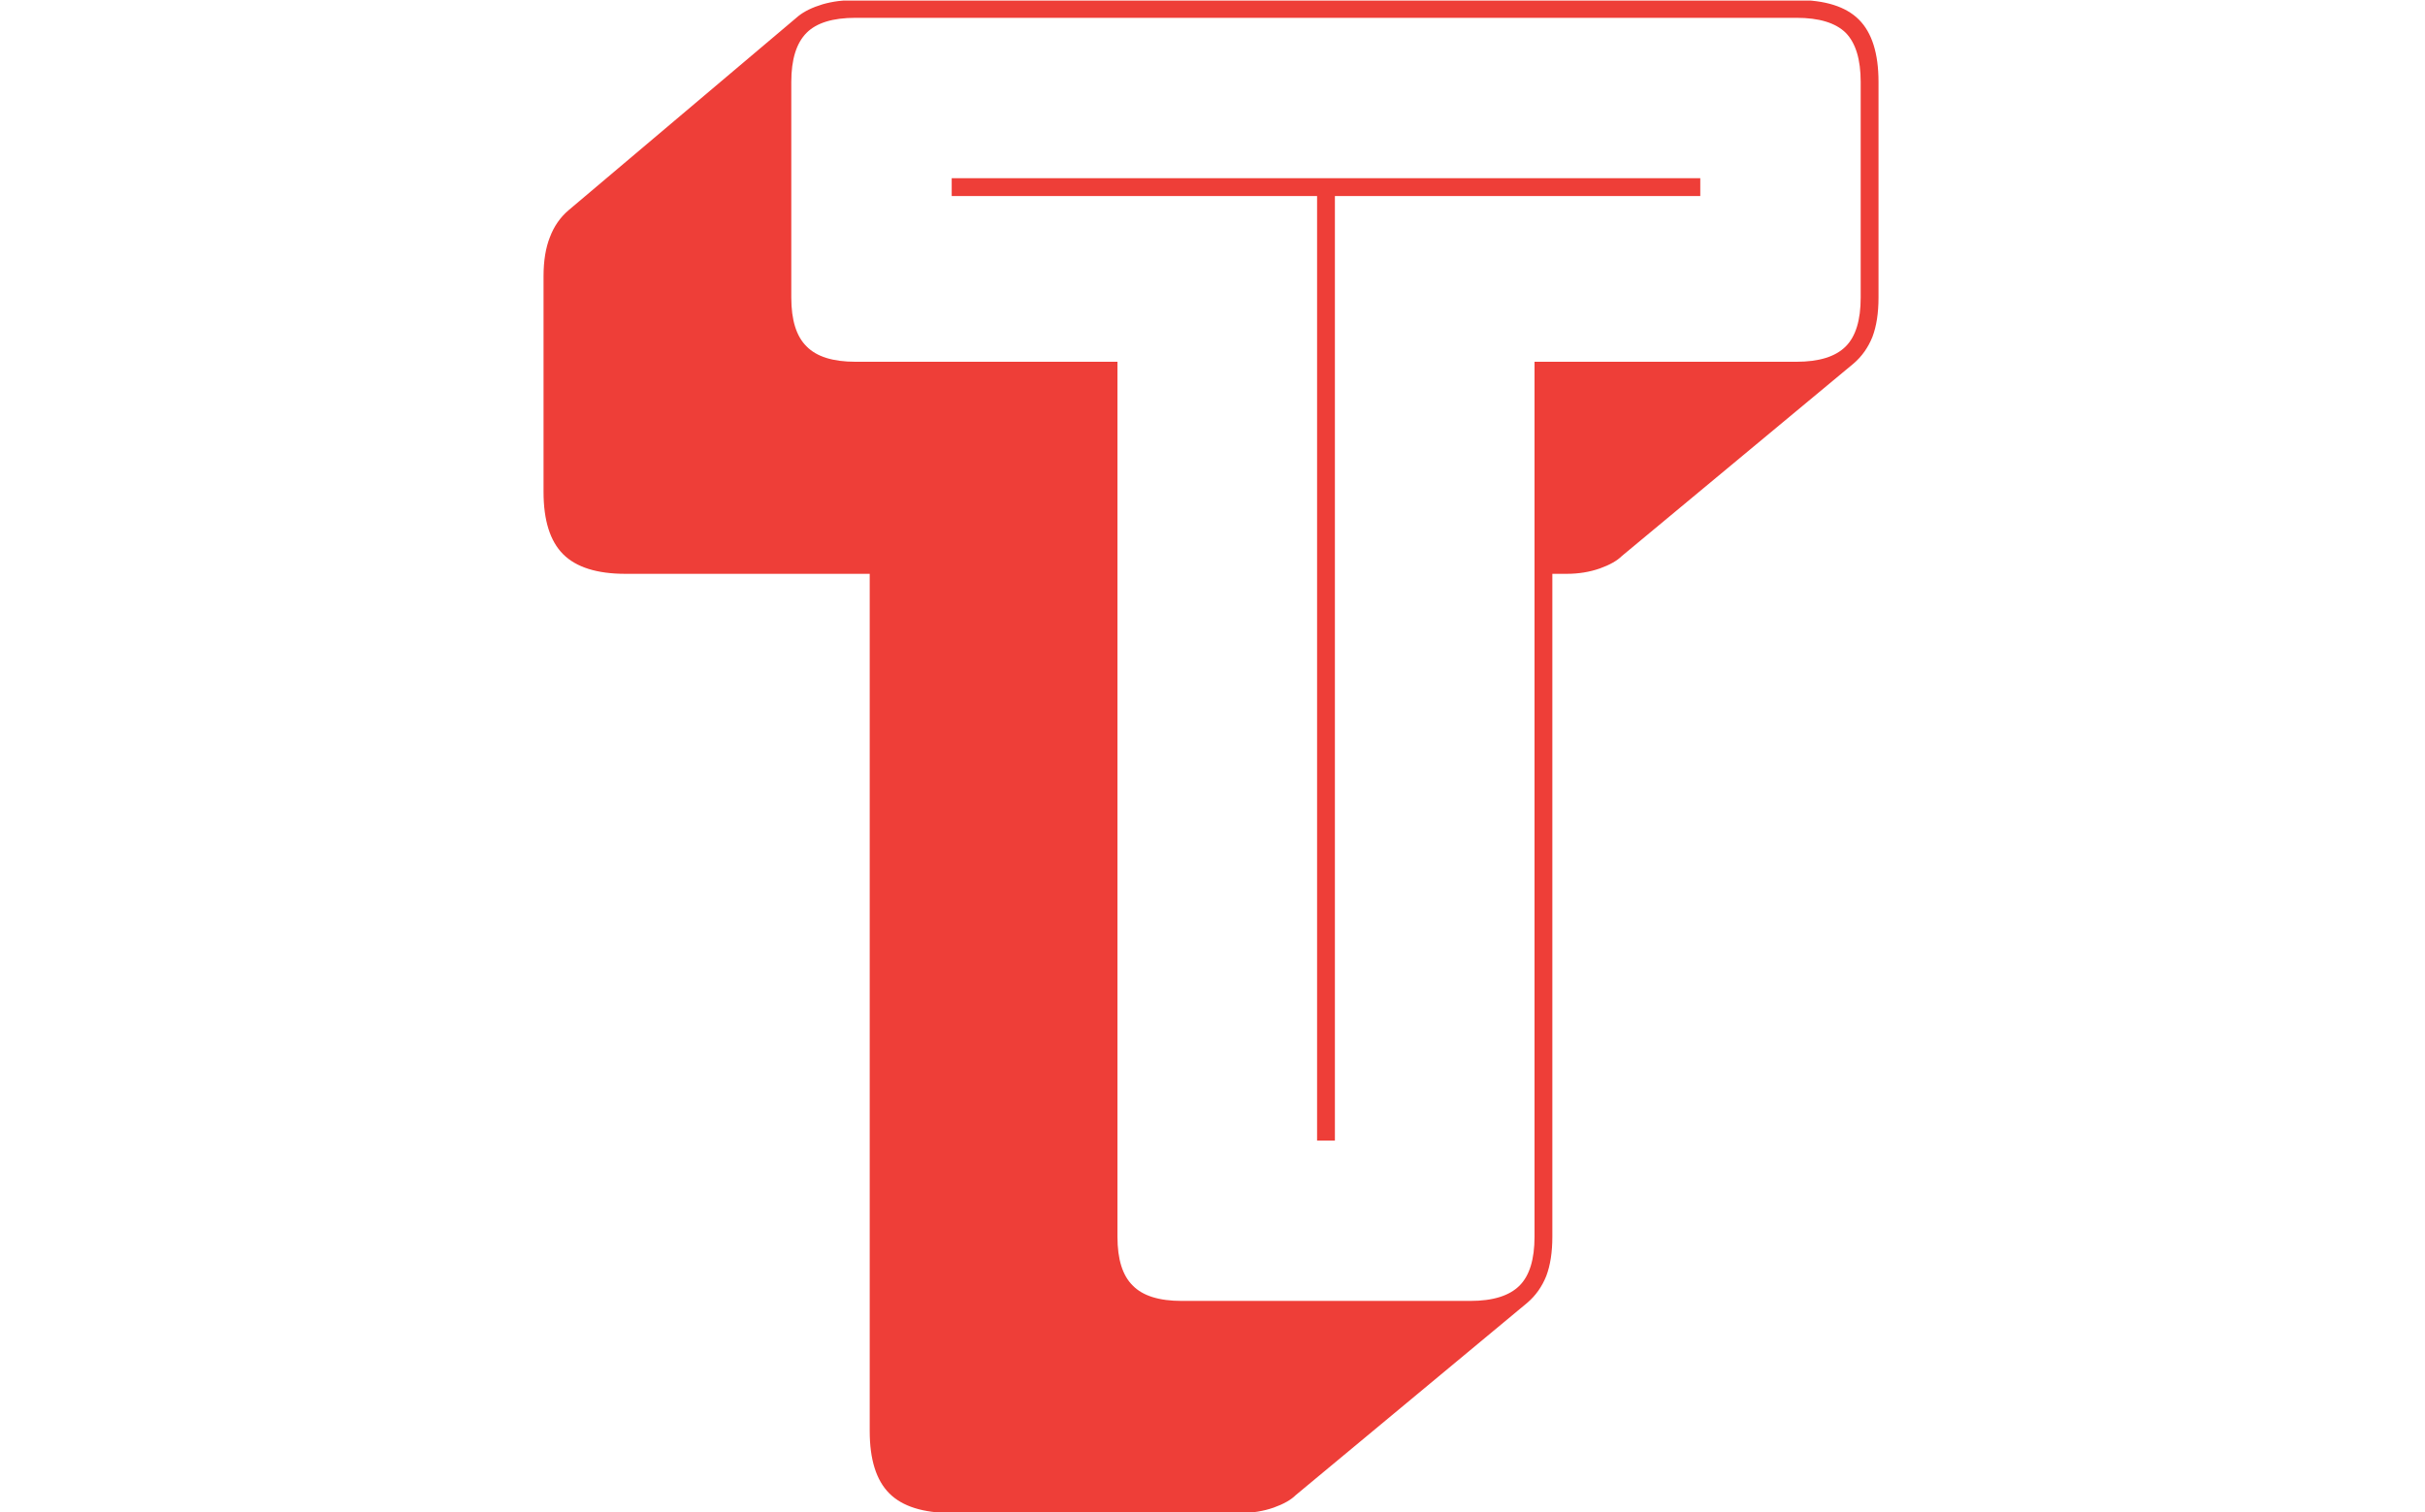
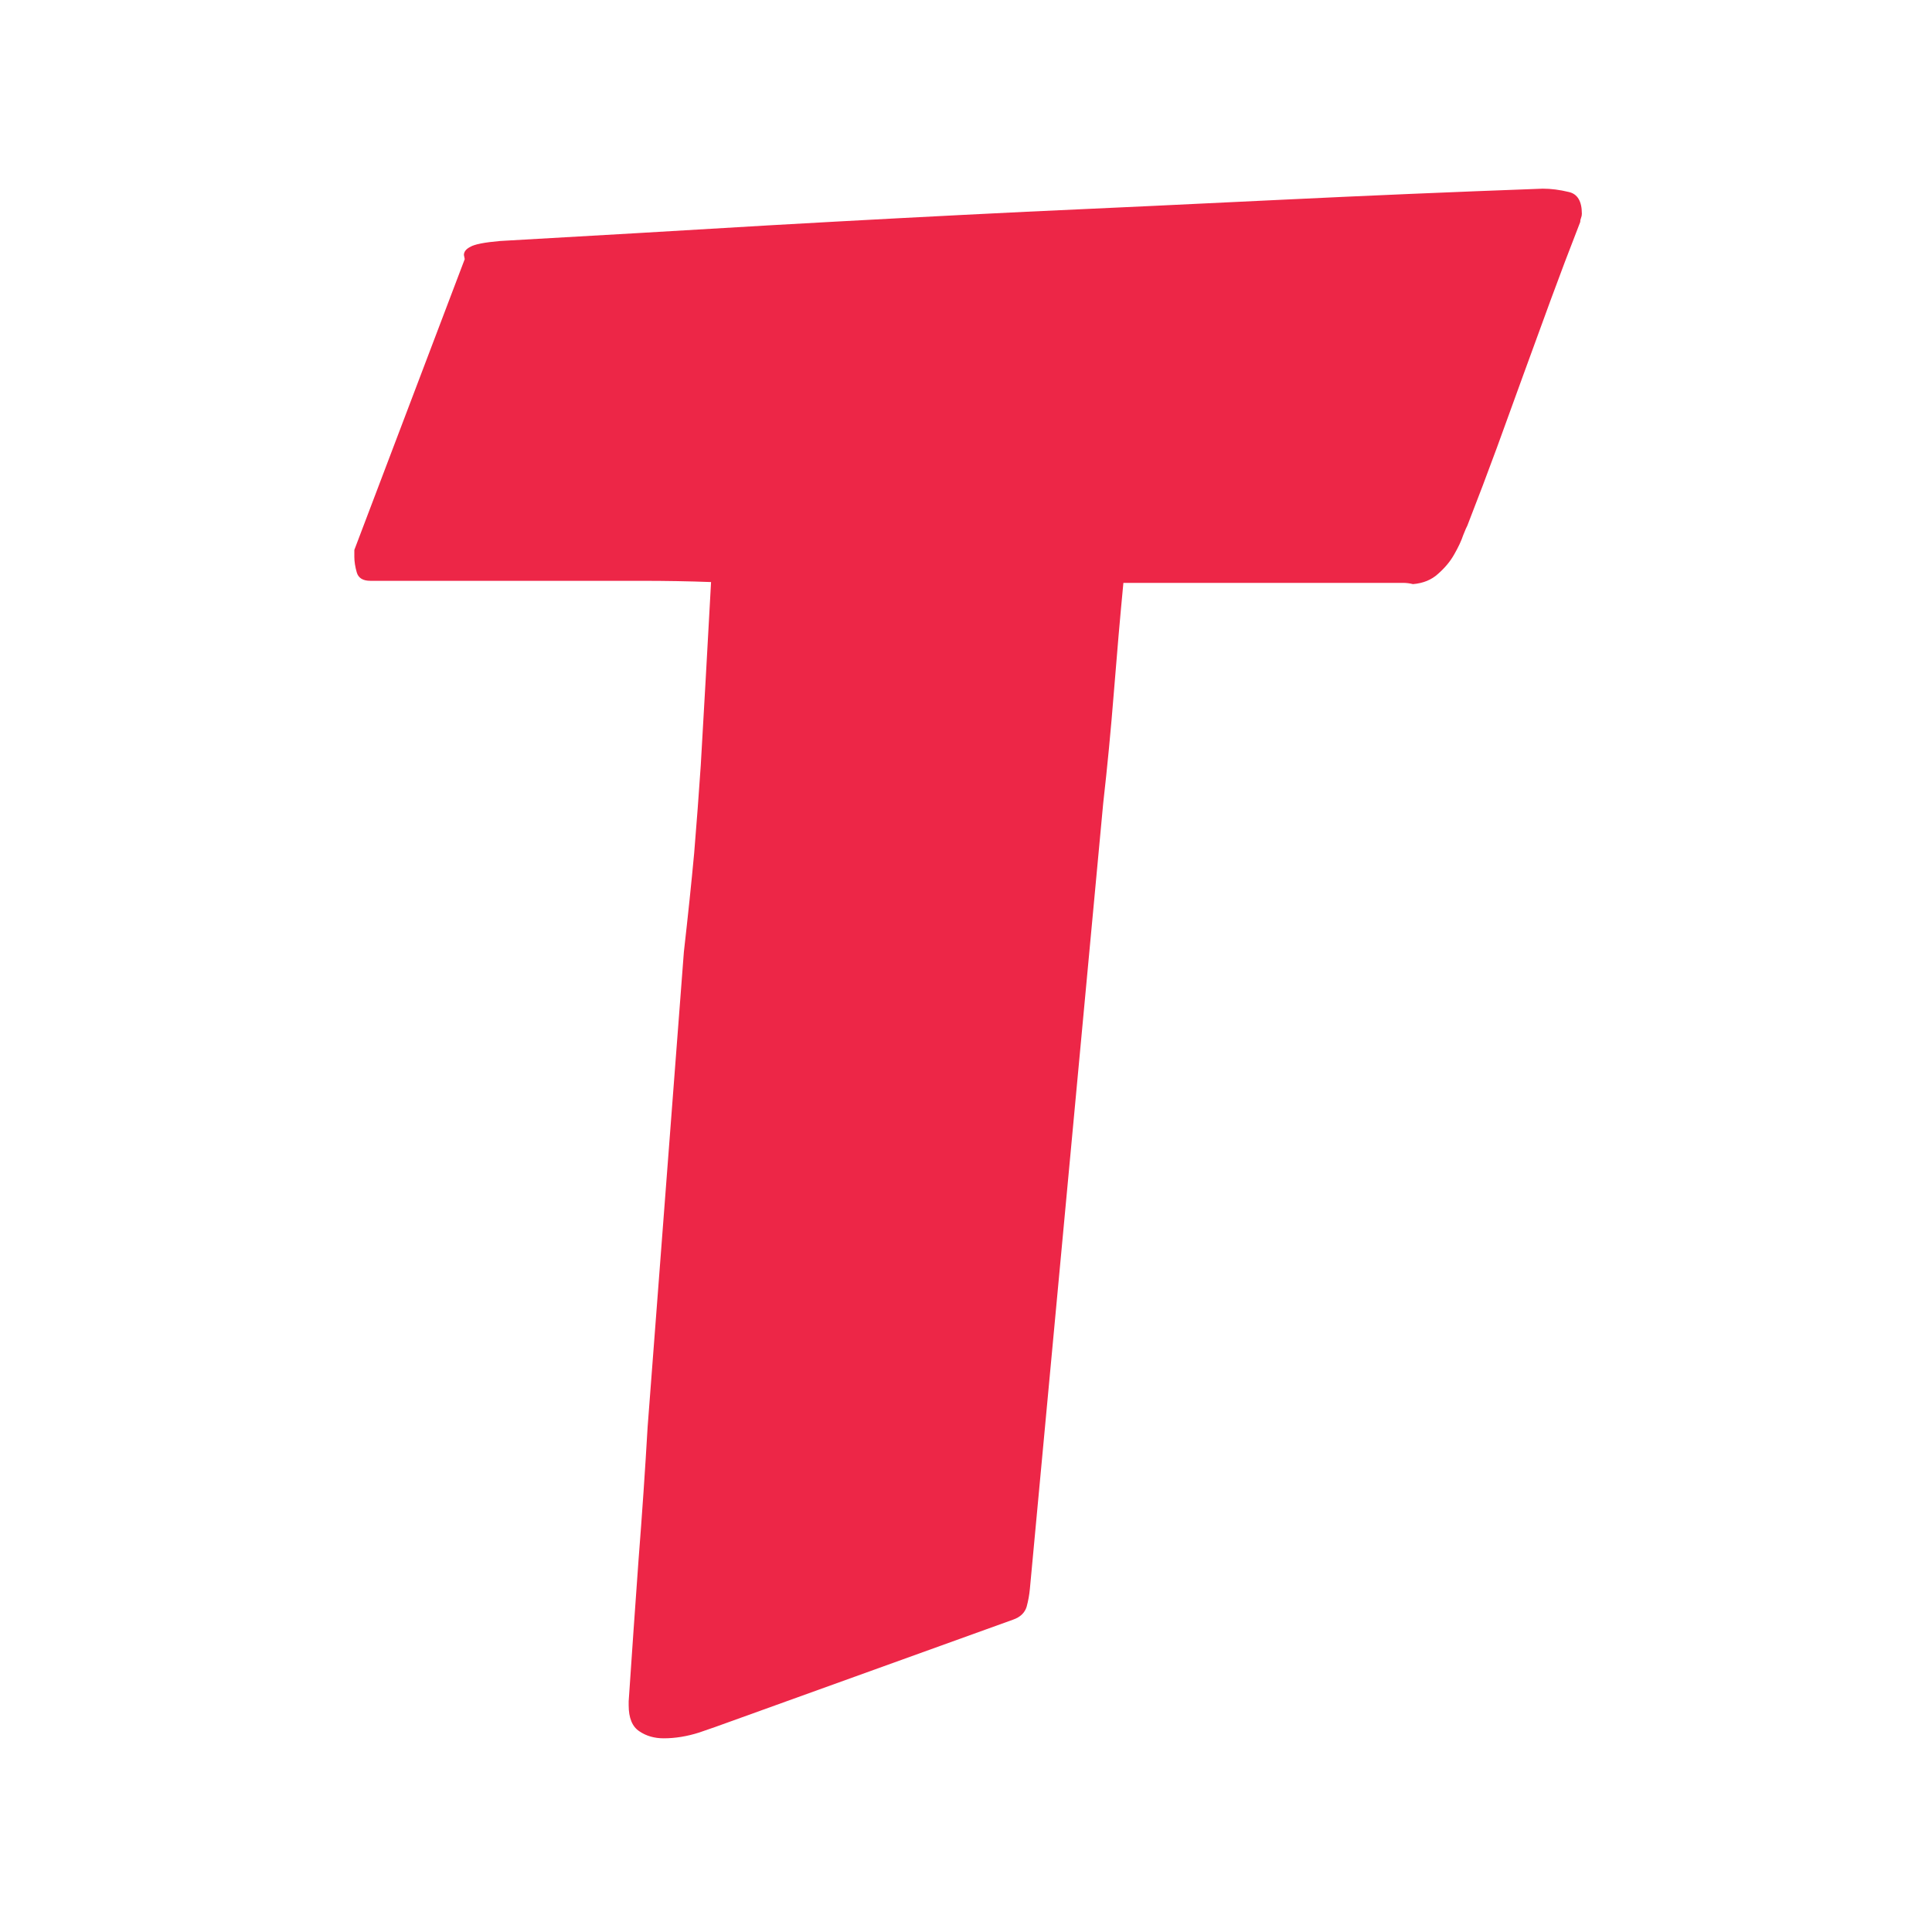
- <svg xmlns="http://www.w3.org/2000/svg" version="1.1" width="2000" height="1247" viewBox="0 0 2000 1247">
-   <g transform="matrix(1,0,0,1,-1.212121,0.5048583)">
-     <svg viewBox="0 0 396 247" data-background-color="#ffffff" preserveAspectRatio="xMidYMid meet" height="1247" width="2000">
-       <g id="tight-bounds" transform="matrix(1,0,0,1,0.24,-0.1)">
-         <svg viewBox="0 0 395.52 247.2" height="247.2" width="395.52">
+ <svg xmlns="http://www.w3.org/2000/svg" version="1.1" width="128" height="128" viewBox="0 0 128 128">
+   <g transform="matrix(0.6358025,0,0,0.6358025,23.44771,12.33387)">
+     <svg viewBox="0 0 122 155" data-background-color="#ff908b" preserveAspectRatio="xMidYMid meet" height="162" width="128">
+       <g id="tight-bounds" transform="matrix(1,0,0,1,-0.2084685,0.25)">
+         <svg viewBox="0 0 122.417 154.5" height="154.5" width="122.417">
          <g>
-             <svg viewBox="0 0 395.52 247.2" height="247.2" width="395.52">
-               <g transform="matrix(1,0,0,1,88.7183,0)">
-                 <svg viewBox="0 0 218.083 247.2" height="247.2" width="218.083">
-                   <g>
-                     <svg viewBox="0 0 218.083 247.2" height="247.2" width="218.083">
+             <svg viewBox="0 0 122.417 154.5" height="154.5" width="122.417">
+               <g>
+                 <svg viewBox="0 0 122.417 154.5" height="154.5" width="122.417">
+                   <g id="textblocktransform">
+                     <svg viewBox="0 0 122.417 154.5" height="154.5" width="122.417" id="textblock">
                      <g>
-                         <svg viewBox="0 0 218.083 247.2" height="247.2" width="218.083">
-                           <g>
-                             <svg viewBox="0 0 218.083 247.2" height="247.2" width="218.083">
-                               <g id="textblocktransform">
-                                 <svg viewBox="0 0 218.083 247.2" height="247.2" width="218.083" id="textblock">
-                                   <g>
-                                     <svg viewBox="0 0 218.083 247.2" height="247.2" width="218.083">
-                                       <g transform="matrix(1,0,0,1,0,0)">
-                                         <svg width="218.083" viewBox="0.2 -36.5 37.45 42.45" height="247.2" data-palette-color="#ee3e38">
-                                           <path d="M19.75 5.95L19.75 5.95 11.65 5.95Q10.45 5.95 9.9 5.4 9.35 4.85 9.35 3.65L9.35 3.65 9.35-20.4 2.5-20.4Q1.3-20.4 0.75-20.95 0.2-21.5 0.2-22.7L0.2-22.7 0.2-28.75Q0.2-29.4 0.38-29.85 0.55-30.3 0.9-30.6L0.9-30.6 7.35-36.05Q7.6-36.25 8.03-36.38 8.45-36.5 8.95-36.5L8.95-36.5 35.35-36.5Q36.55-36.5 37.1-35.95 37.65-35.4 37.65-34.2L37.65-34.2 37.65-28.15Q37.65-27.5 37.48-27.05 37.3-26.6 36.95-26.3L36.95-26.3 30.45-20.9Q30.25-20.7 29.83-20.55 29.4-20.4 28.9-20.4L28.9-20.4 28.5-20.4 28.5-1.8Q28.5-1.15 28.33-0.7 28.15-0.25 27.8 0.05L27.8 0.05 21.3 5.45Q21.1 5.65 20.68 5.8 20.25 5.95 19.75 5.95ZM18.1 0L26.2 0Q27.15 0 27.58-0.43 28-0.85 28-1.8L28-1.8 28-26.35 35.35-26.35Q36.3-26.35 36.73-26.78 37.15-27.2 37.15-28.15L37.15-28.15 37.15-34.2Q37.15-35.15 36.73-35.58 36.3-36 35.35-36L35.35-36 8.95-36Q8-36 7.58-35.58 7.15-35.15 7.15-34.2L7.15-34.2 7.15-28.15Q7.15-27.2 7.58-26.78 8-26.35 8.95-26.35L8.95-26.35 16.3-26.35 16.3-1.8Q16.3-0.85 16.73-0.43 17.15 0 18.1 0L18.1 0ZM22.4-4.5L21.9-4.5 21.9-31 11.65-31 11.65-31.5 32.65-31.5 32.65-31 22.4-31 22.4-4.5Z" opacity="1" transform="matrix(1,0,0,1,0,0)" fill="#ee3e38" class="undefined-text-0" data-fill-palette-color="primary" id="text-0" />
-                                         </svg>
-                                       </g>
-                                     </svg>
-                                   </g>
-                                 </svg>
-                               </g>
+                         <svg viewBox="0 0 122.417 154.5" height="154.5" width="122.417">
+                           <g transform="matrix(1,0,0,1,0,0)">
+                             <svg width="122.417" viewBox="2.08 -35.94 29.8 37.62" height="154.5" data-palette-color="#ed2647">
+                               <path d="M8.74 0.88L8.74 0.78Q8.86-1 8.98-2.66 9.11-4.32 9.2-5.88L9.2-5.88 10.08-17.41Q10.23-18.73 10.33-19.81 10.42-20.9 10.49-21.94 10.55-22.97 10.61-24.04 10.67-25.1 10.74-26.39L10.74-26.39Q9.94-26.42 9.05-26.42 8.15-26.42 7.18-26.42L7.18-26.42 2.47-26.42Q2.2-26.42 2.14-26.62 2.08-26.83 2.08-27L2.08-27 2.08-27.17 4.76-34.23 4.74-34.33Q4.74-34.45 4.9-34.53 5.05-34.62 5.62-34.67L5.62-34.67Q8.98-34.86 12.15-35.05 15.31-35.23 18.4-35.38 21.48-35.52 24.57-35.67 27.66-35.82 30.93-35.94L30.93-35.94Q31.23-35.94 31.56-35.86 31.88-35.79 31.88-35.33L31.88-35.33Q31.88-35.28 31.86-35.23 31.84-35.18 31.84-35.13L31.84-35.13Q31.45-34.13 31.12-33.23 30.79-32.32 30.47-31.45 30.15-30.57 29.82-29.66 29.49-28.76 29.1-27.76L29.1-27.76Q29.08-27.73 29-27.53 28.93-27.32 28.78-27.06 28.64-26.81 28.39-26.59 28.15-26.37 27.78-26.34L27.78-26.34Q27.66-26.37 27.54-26.37 27.42-26.37 27.27-26.37L27.27-26.37 20.75-26.37Q20.63-25.12 20.52-23.73 20.41-22.34 20.26-21.02L20.26-21.02 18.48-1.95Q18.46-1.73 18.4-1.51 18.33-1.29 18.07-1.2L18.07-1.2 11.16 1.29Q10.89 1.39 10.45 1.54 10.01 1.68 9.59 1.68L9.59 1.68Q9.25 1.68 9 1.51 8.74 1.34 8.74 0.88L8.74 0.88Z" opacity="1" transform="matrix(1,0,0,1,0,0)" fill="#ed2647" class="undefined-text-0" data-fill-palette-color="primary" id="text-0" />
                            </svg>
                          </g>
                        </svg>
                      </g>
                    </svg>
                  </g>
                </svg>
              </g>
            </svg>
          </g>
          <defs />
        </svg>
-         <rect width="395.52" height="247.2" fill="none" stroke="none" visibility="hidden" />
+         <rect width="122.417" height="154.5" fill="none" stroke="none" visibility="hidden" />
      </g>
    </svg>
  </g>
</svg>
